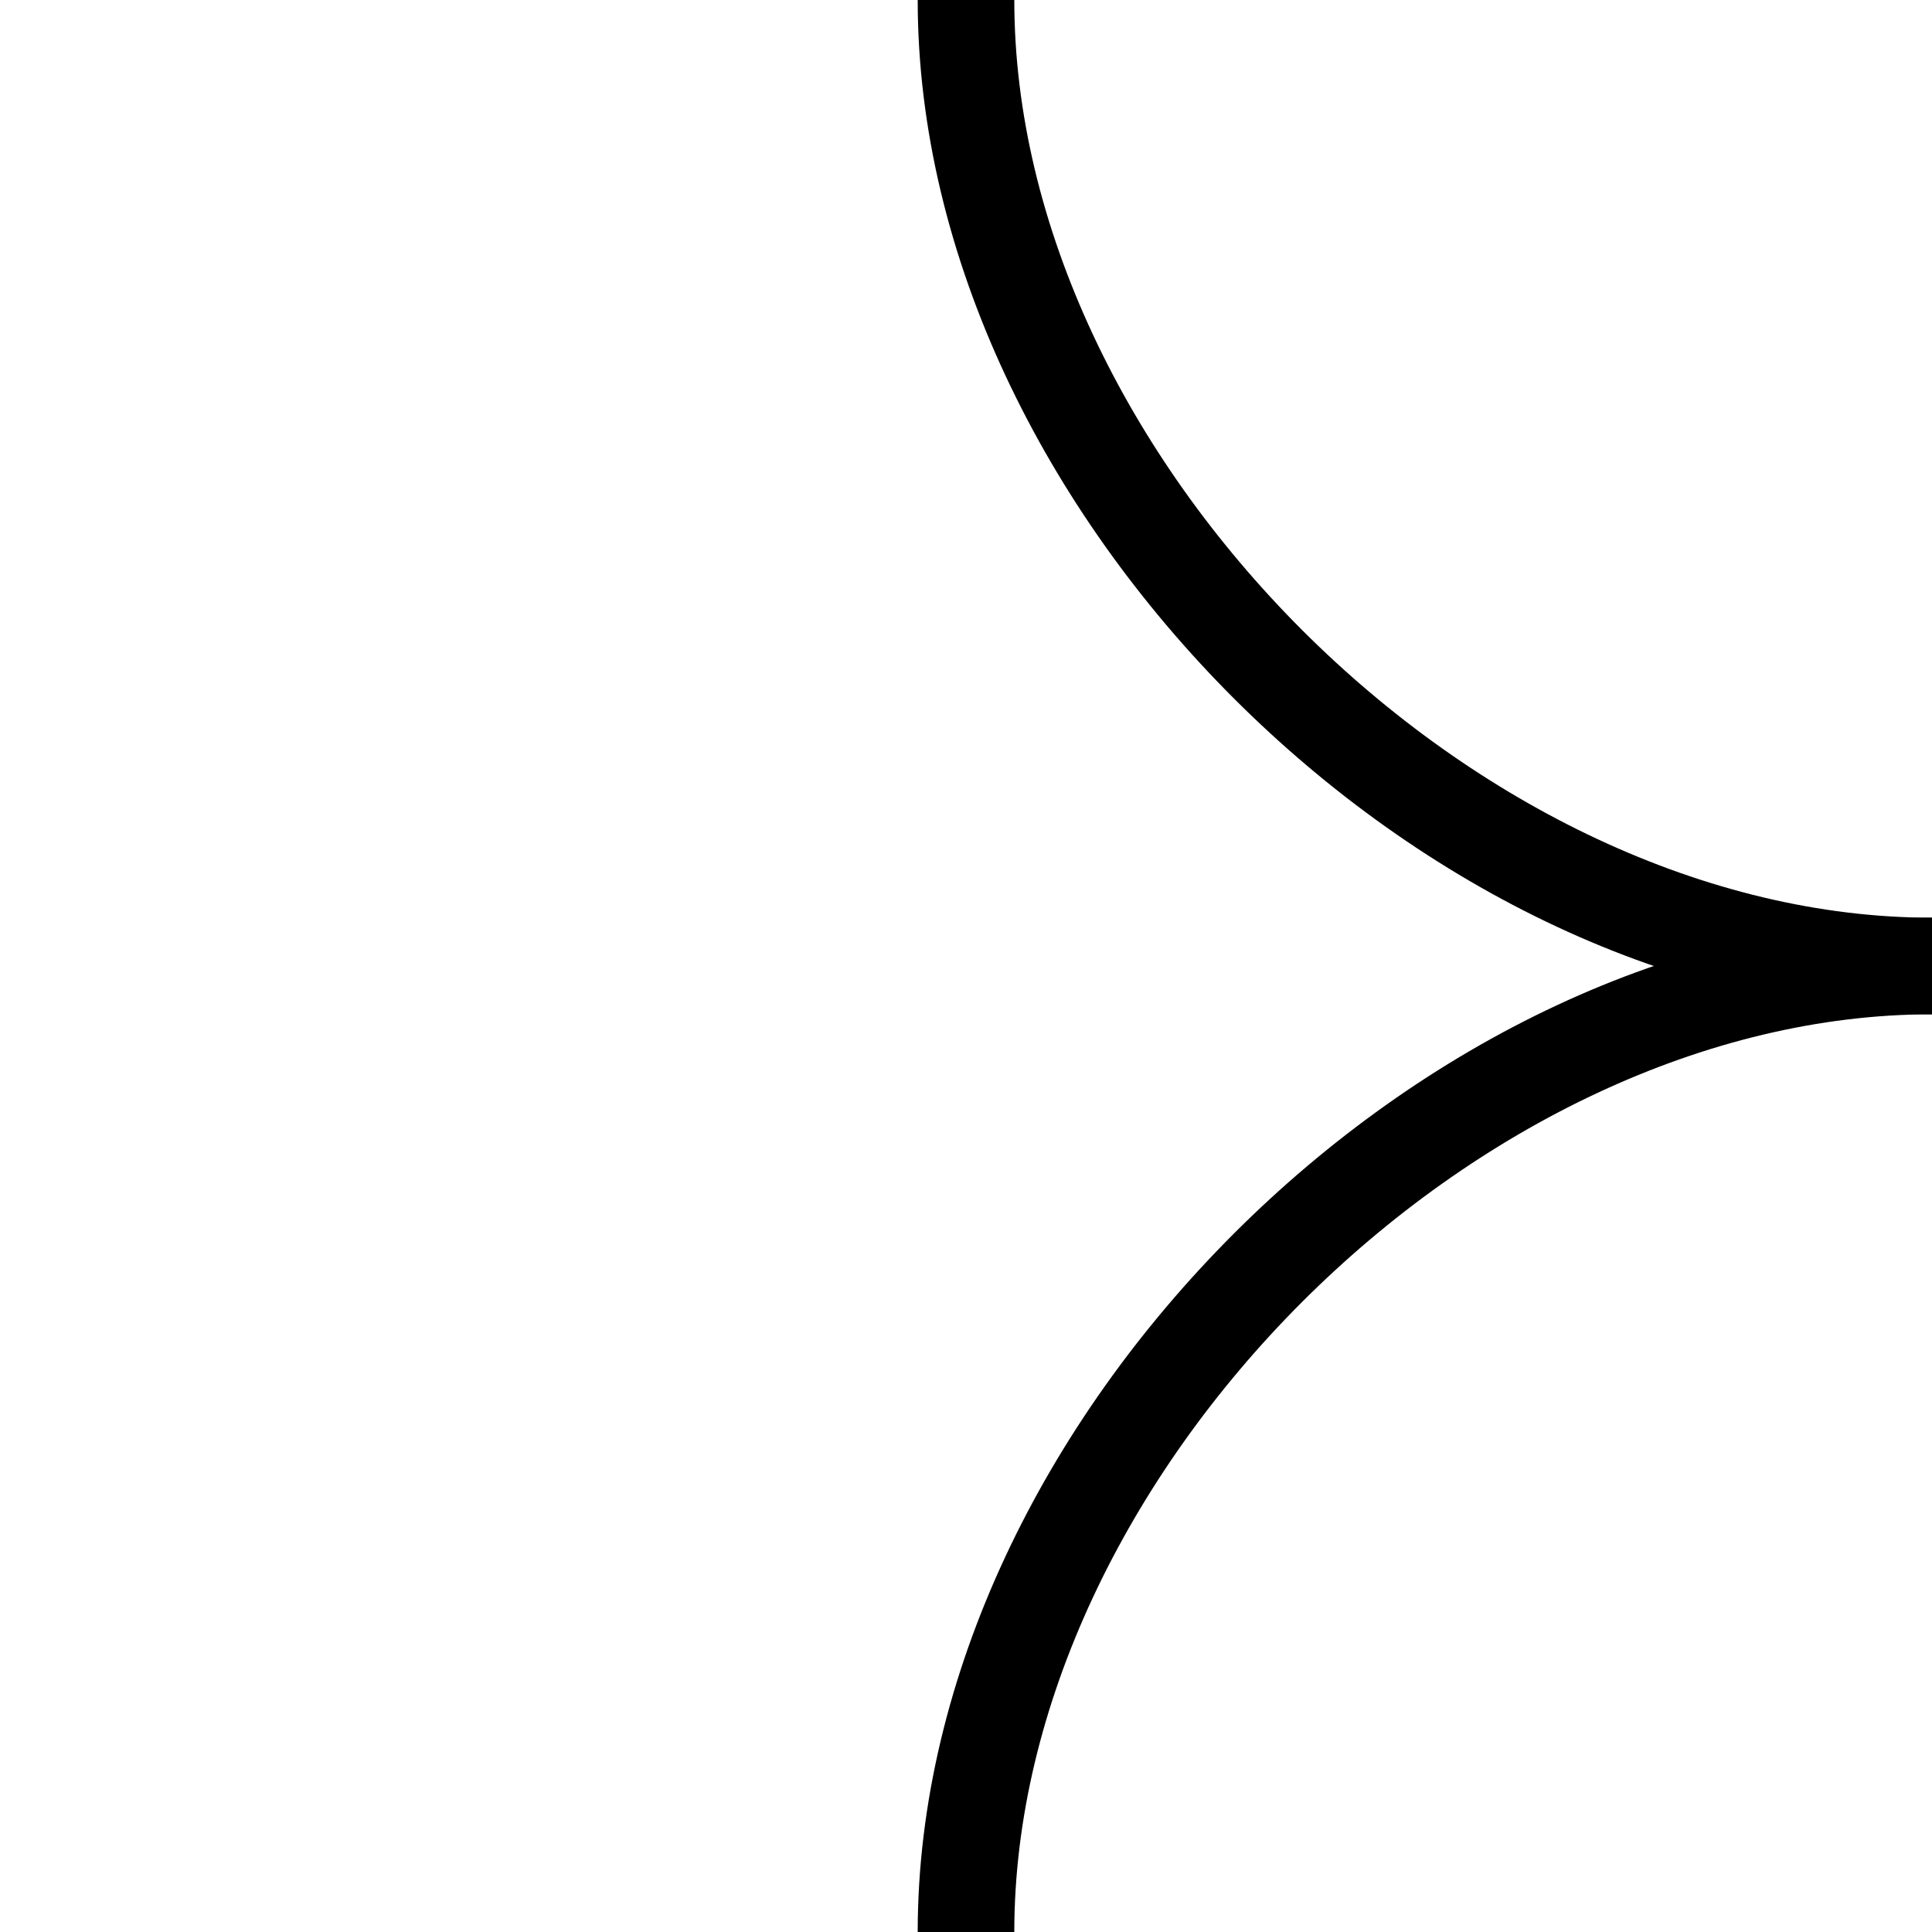
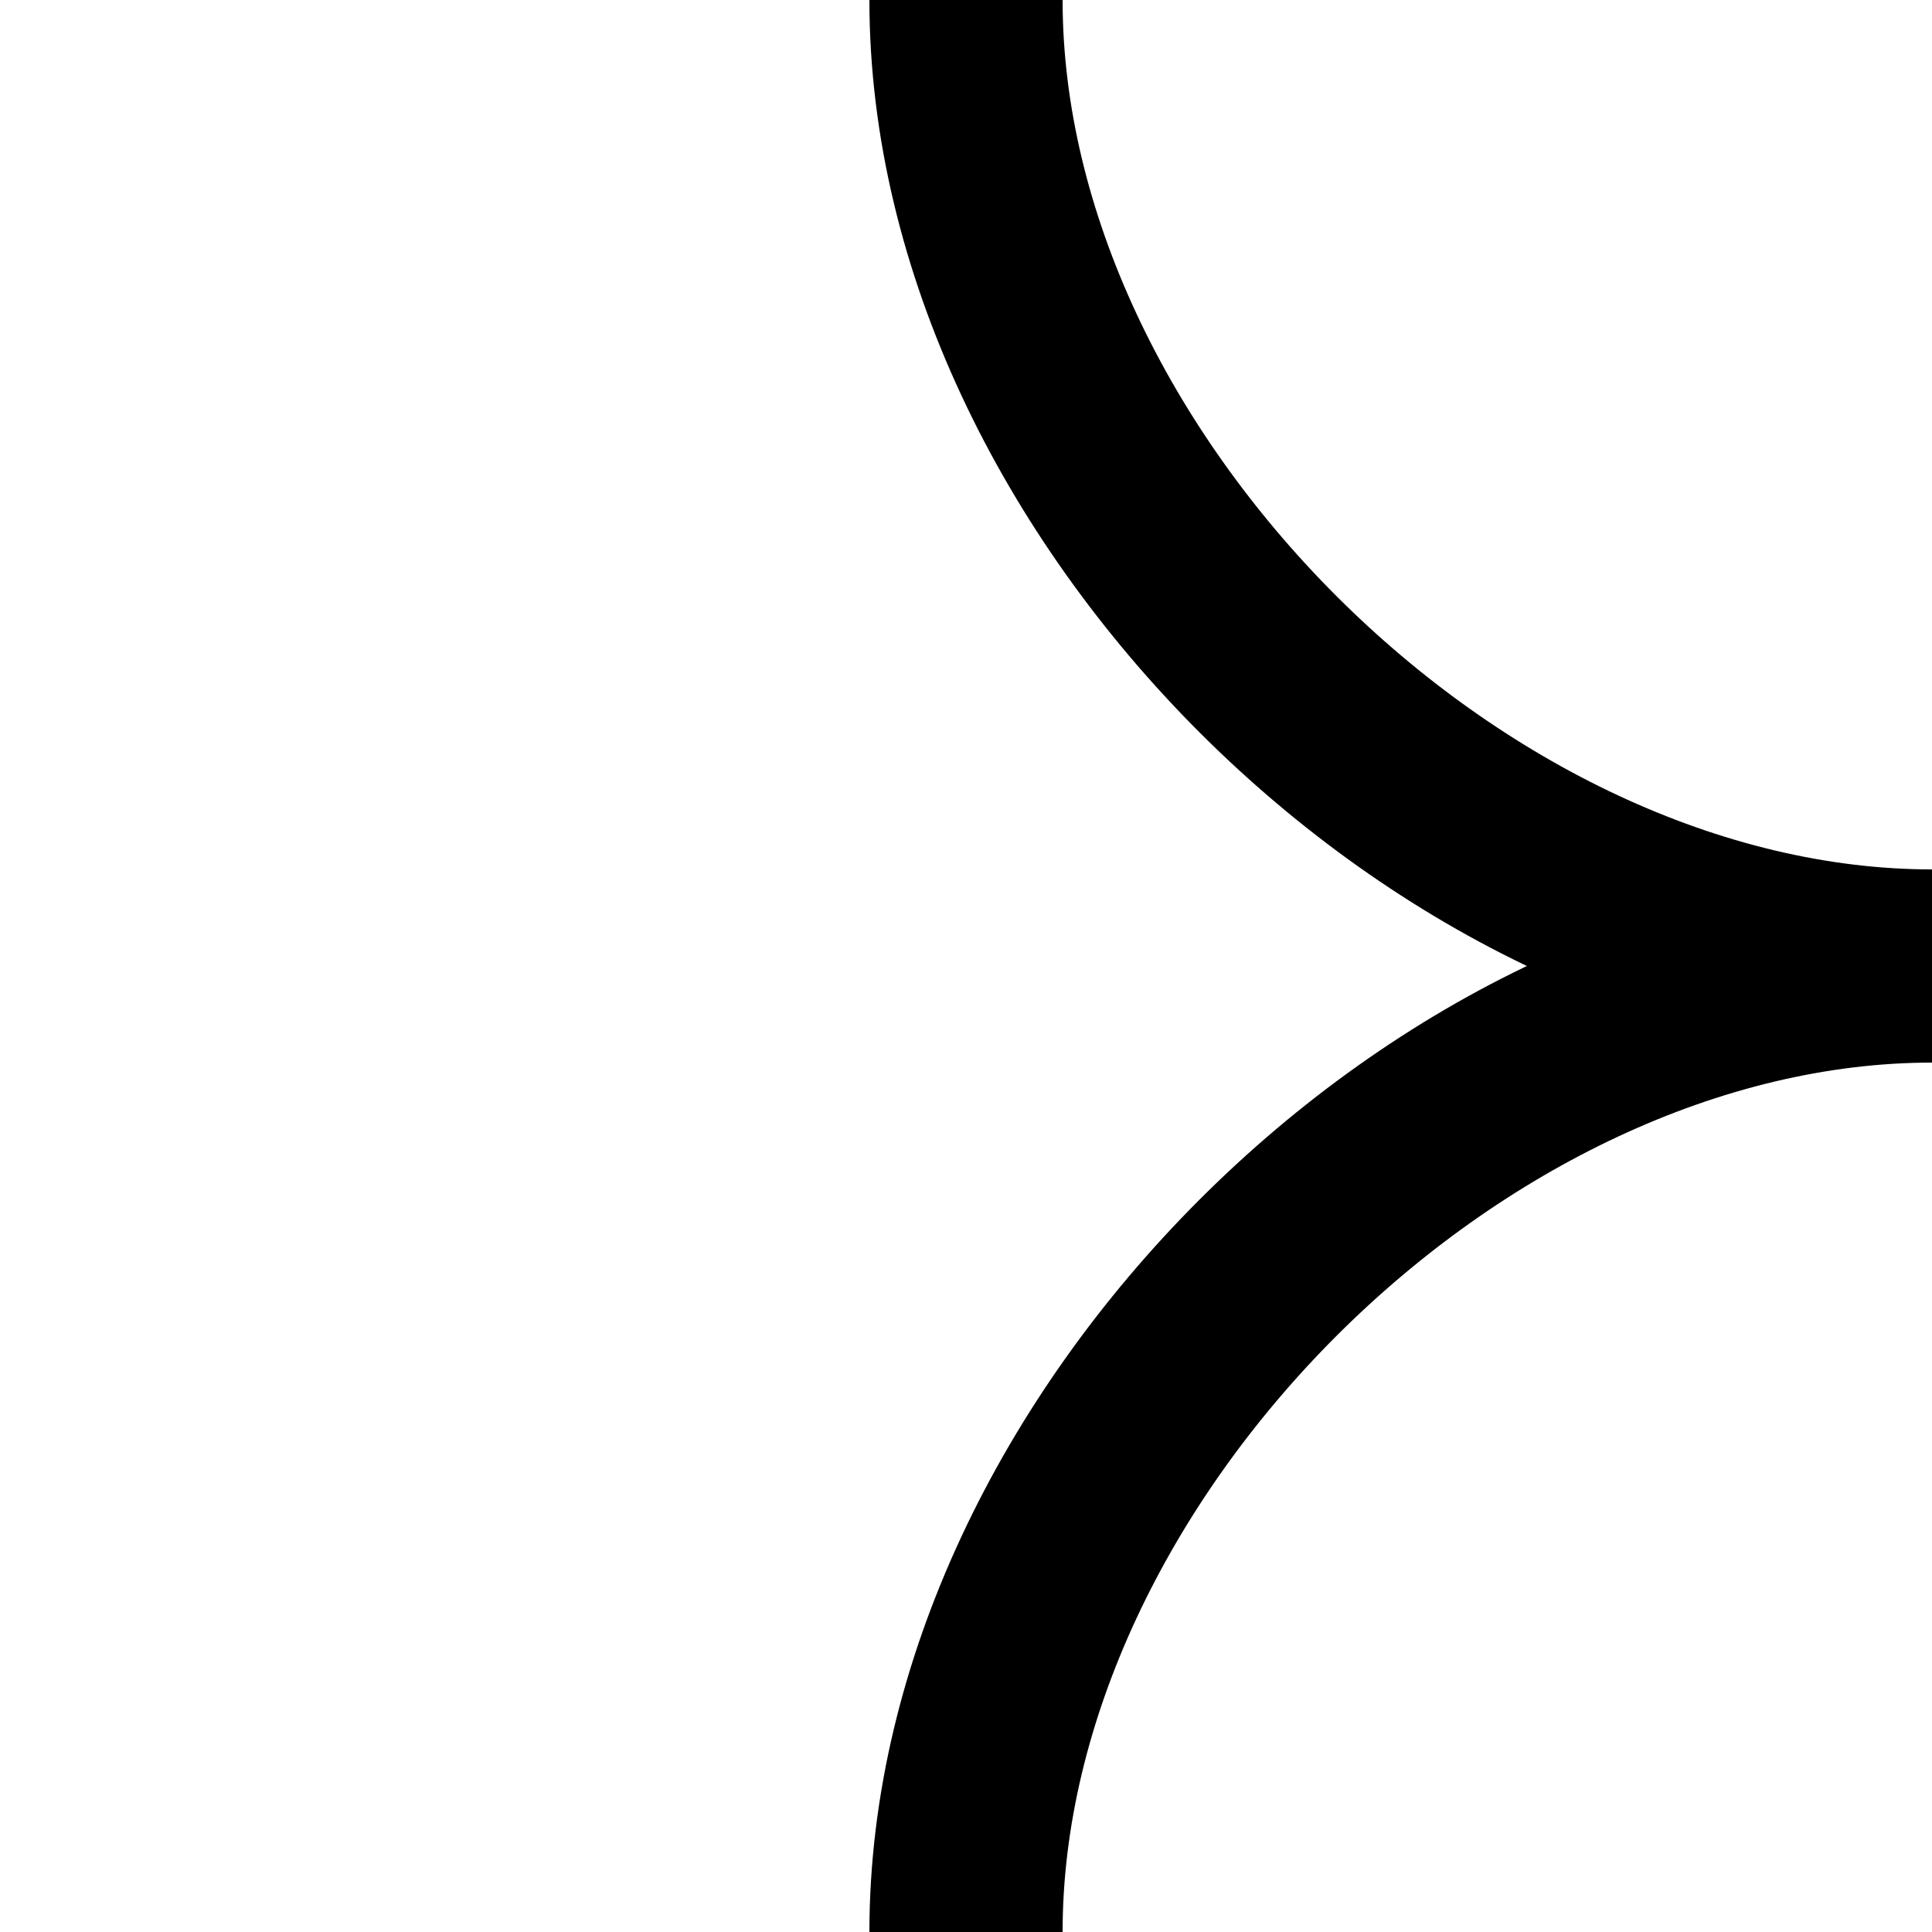
<svg xmlns="http://www.w3.org/2000/svg" width="20mm" height="20mm" viewBox="0 0 20 20" version="1.1" id="svg1">
  <defs id="defs1" />
  <g id="layer1">
-     <path style="fill:none;stroke:#000000;stroke-width:1" d="M 20,10 C 15,10 10,5 10,-5.2184499e-7" id="path1-5" />
-     <path style="fill:none;stroke:#000000;stroke-width:1" d="M 20,10 C 15,10 10,15 10,20" id="path1-5-2" />
+     <path style="fill:none;stroke:#000000;stroke-width:2;stroke-dasharray:none" d="M 20,10 C 15,10 10,5 10,-5.2184499e-7" id="path1-5" />
+     <path style="fill:none;stroke:#000000;stroke-width:2;stroke-dasharray:none" d="M 20,10 C 15,10 10,15 10,20" id="path1-5-2" />
  </g>
</svg>
